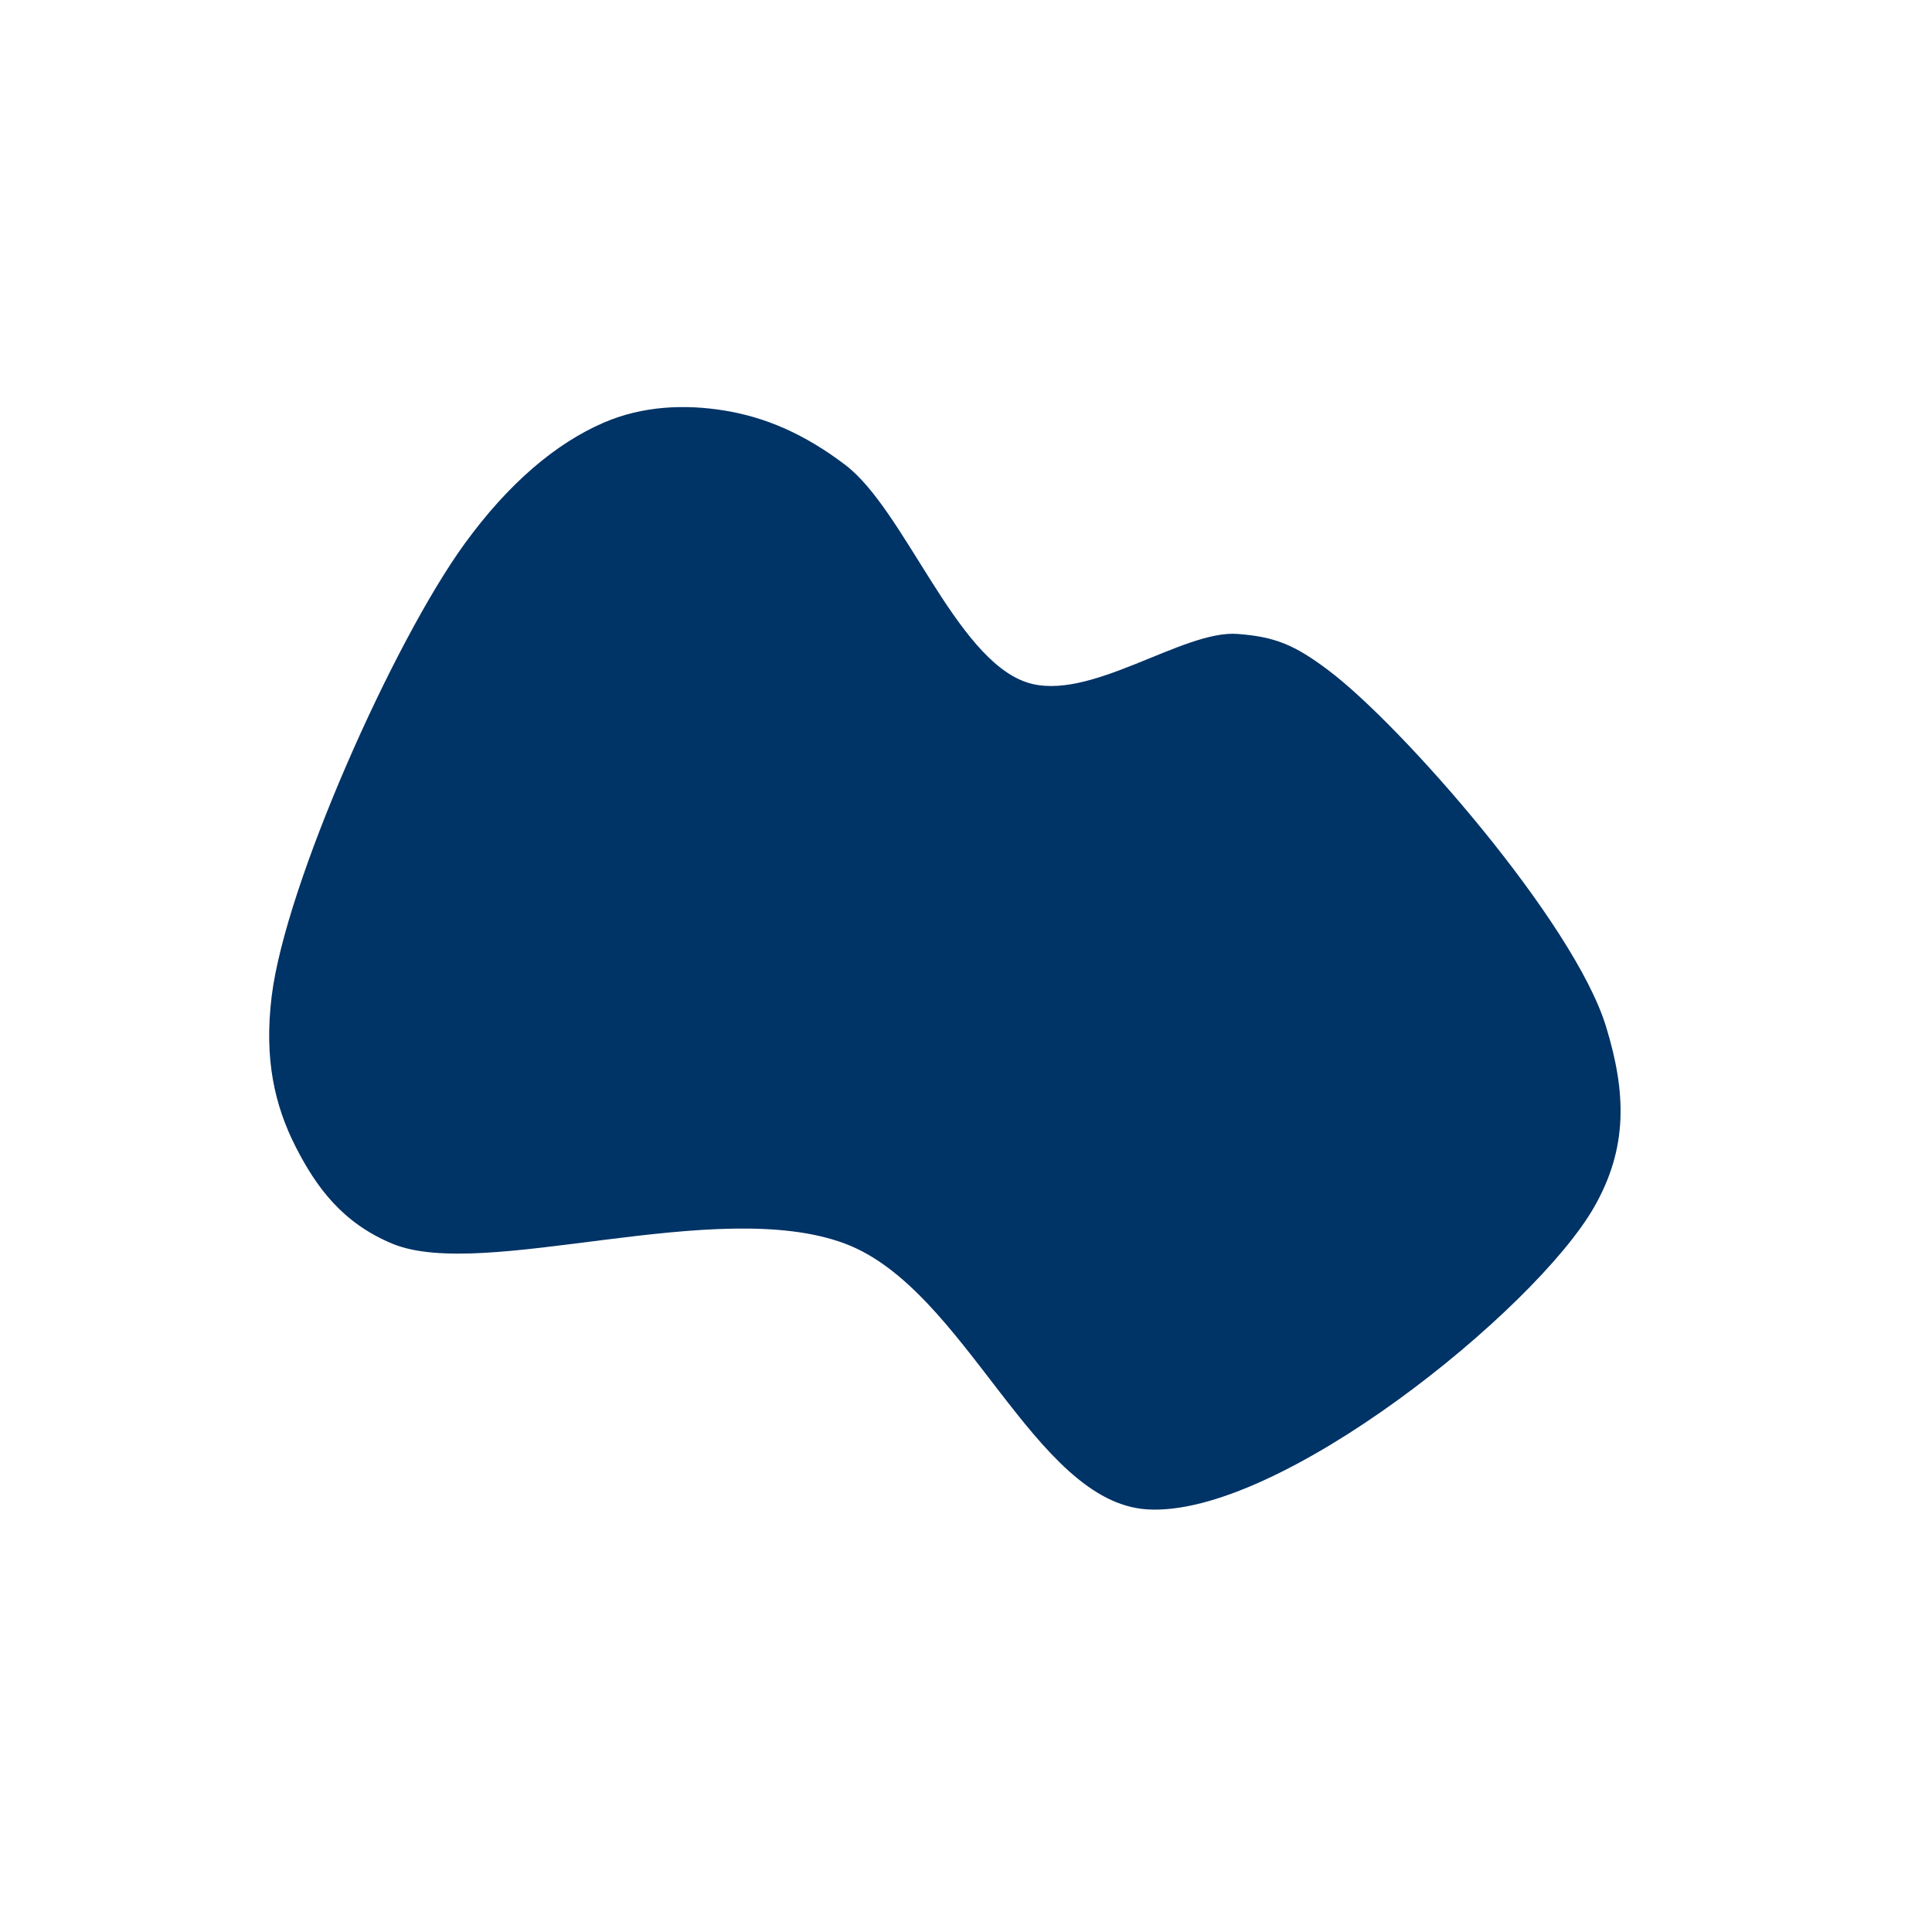
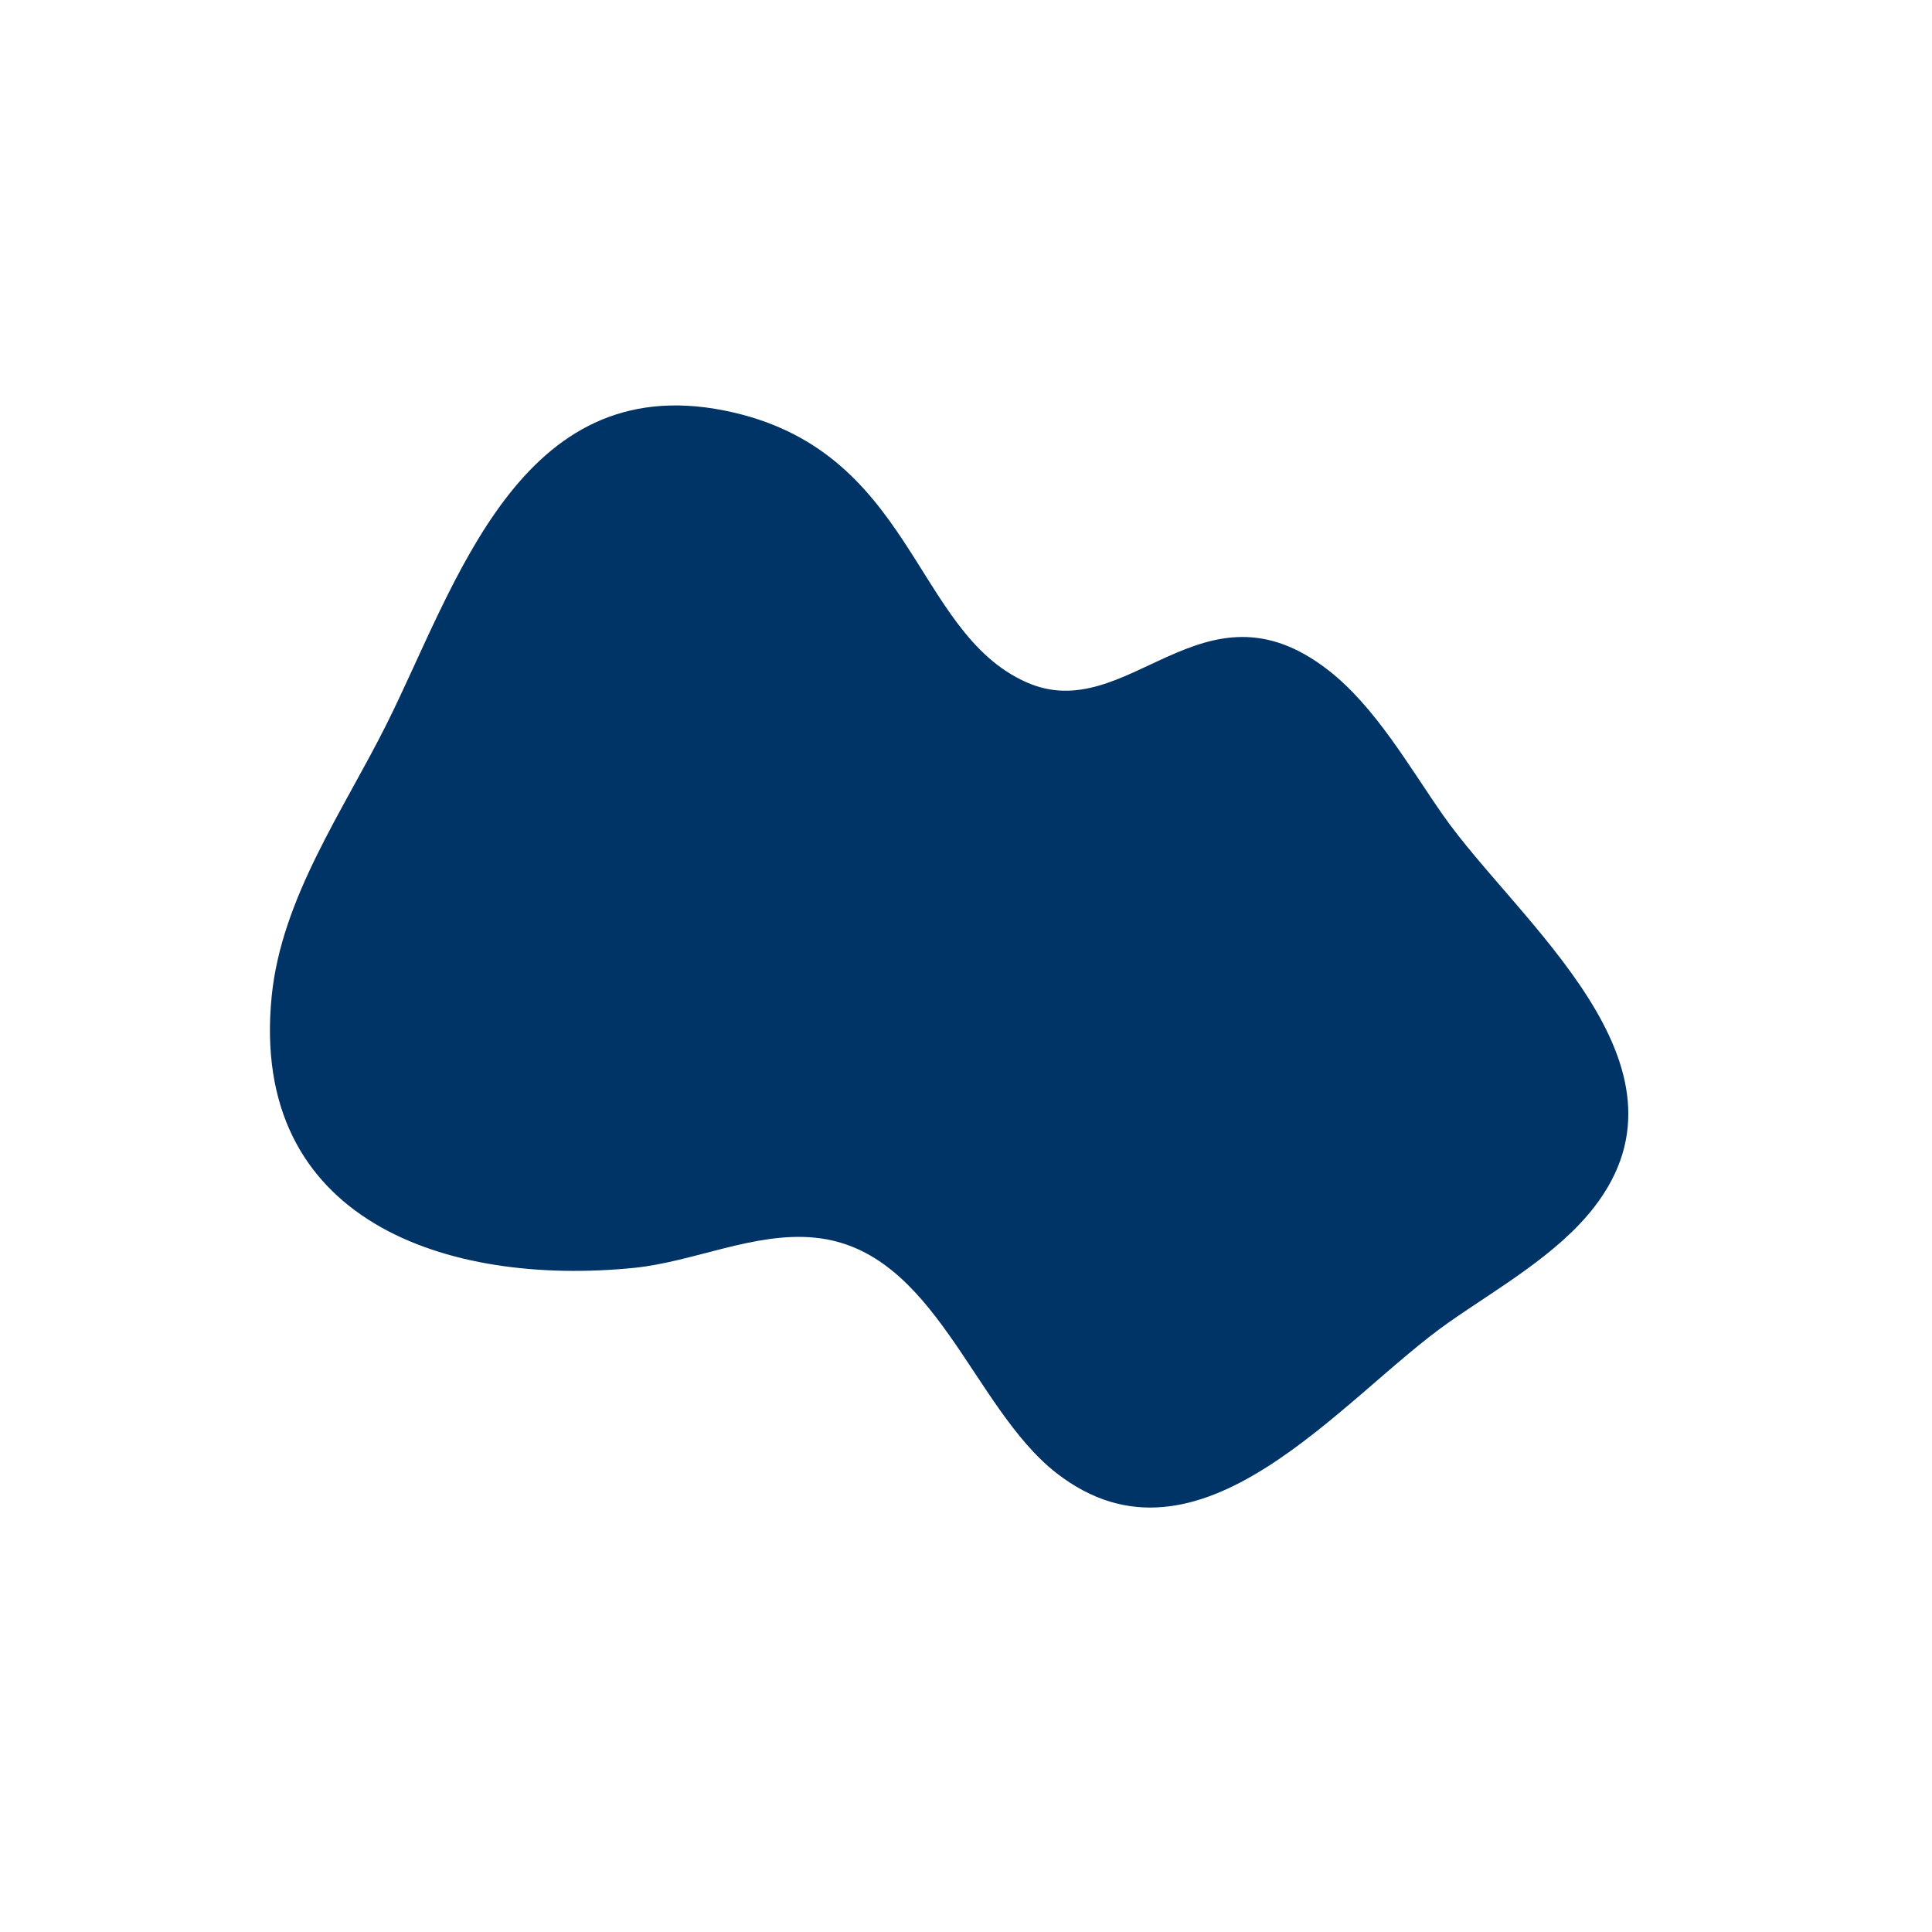
<svg xmlns="http://www.w3.org/2000/svg" viewBox="0 0 64 64" width="64" height="64">
-   <path d="M 52.8 40 C 50.843 43.405 42.357 50.278 38 50 C 34.237 49.76 32.002 42.71 28 41.2 C 23.753 39.597 16.026 42.453 13 41.2 C 11.338 40.512 10.471 39.314 9.8 38 C 9.09 36.61 8.746 35.067 9 33 C 9.456 29.29 13.034 21.25 15.4 18 C 16.846 16.013 18.407 14.688 20 14 C 21.294 13.441 22.694 13.387 24 13.6 C 25.364 13.822 26.652 14.377 28 15.4 C 29.97 16.896 31.645 21.805 34 22.6 C 36.061 23.296 39.171 20.857 41 21 C 42.227 21.096 42.865 21.347 44 22.2 C 46.442 24.036 52.139 30.543 53.2 34 C 53.873 36.191 53.935 38.024 52.8 40 Z" fill="#003366" />
+   <path d="M 52.8 40 C 51.582 41.566 49.595 42.683 48 43.8 C 44.454 46.282 39.734 52.482 35 48.8 C 32.198 46.621 30.992 41.399 27 41 C 24.994 40.799 22.978 41.802 21 42 C 14.817 42.618 8.255 40.452 9 33 C 9.325 29.746 11.378 26.844 12.8 24 C 15.103 19.394 17.202 12.24 24 13.6 C 30.288 14.858 30.222 20.921 34 22.6 C 37.377 24.101 39.818 18.947 44 22.2 C 45.566 23.418 46.683 25.405 47.8 27 C 50.282 30.546 56.482 35.266 52.8 40 Z" fill="#003366" />
</svg>
